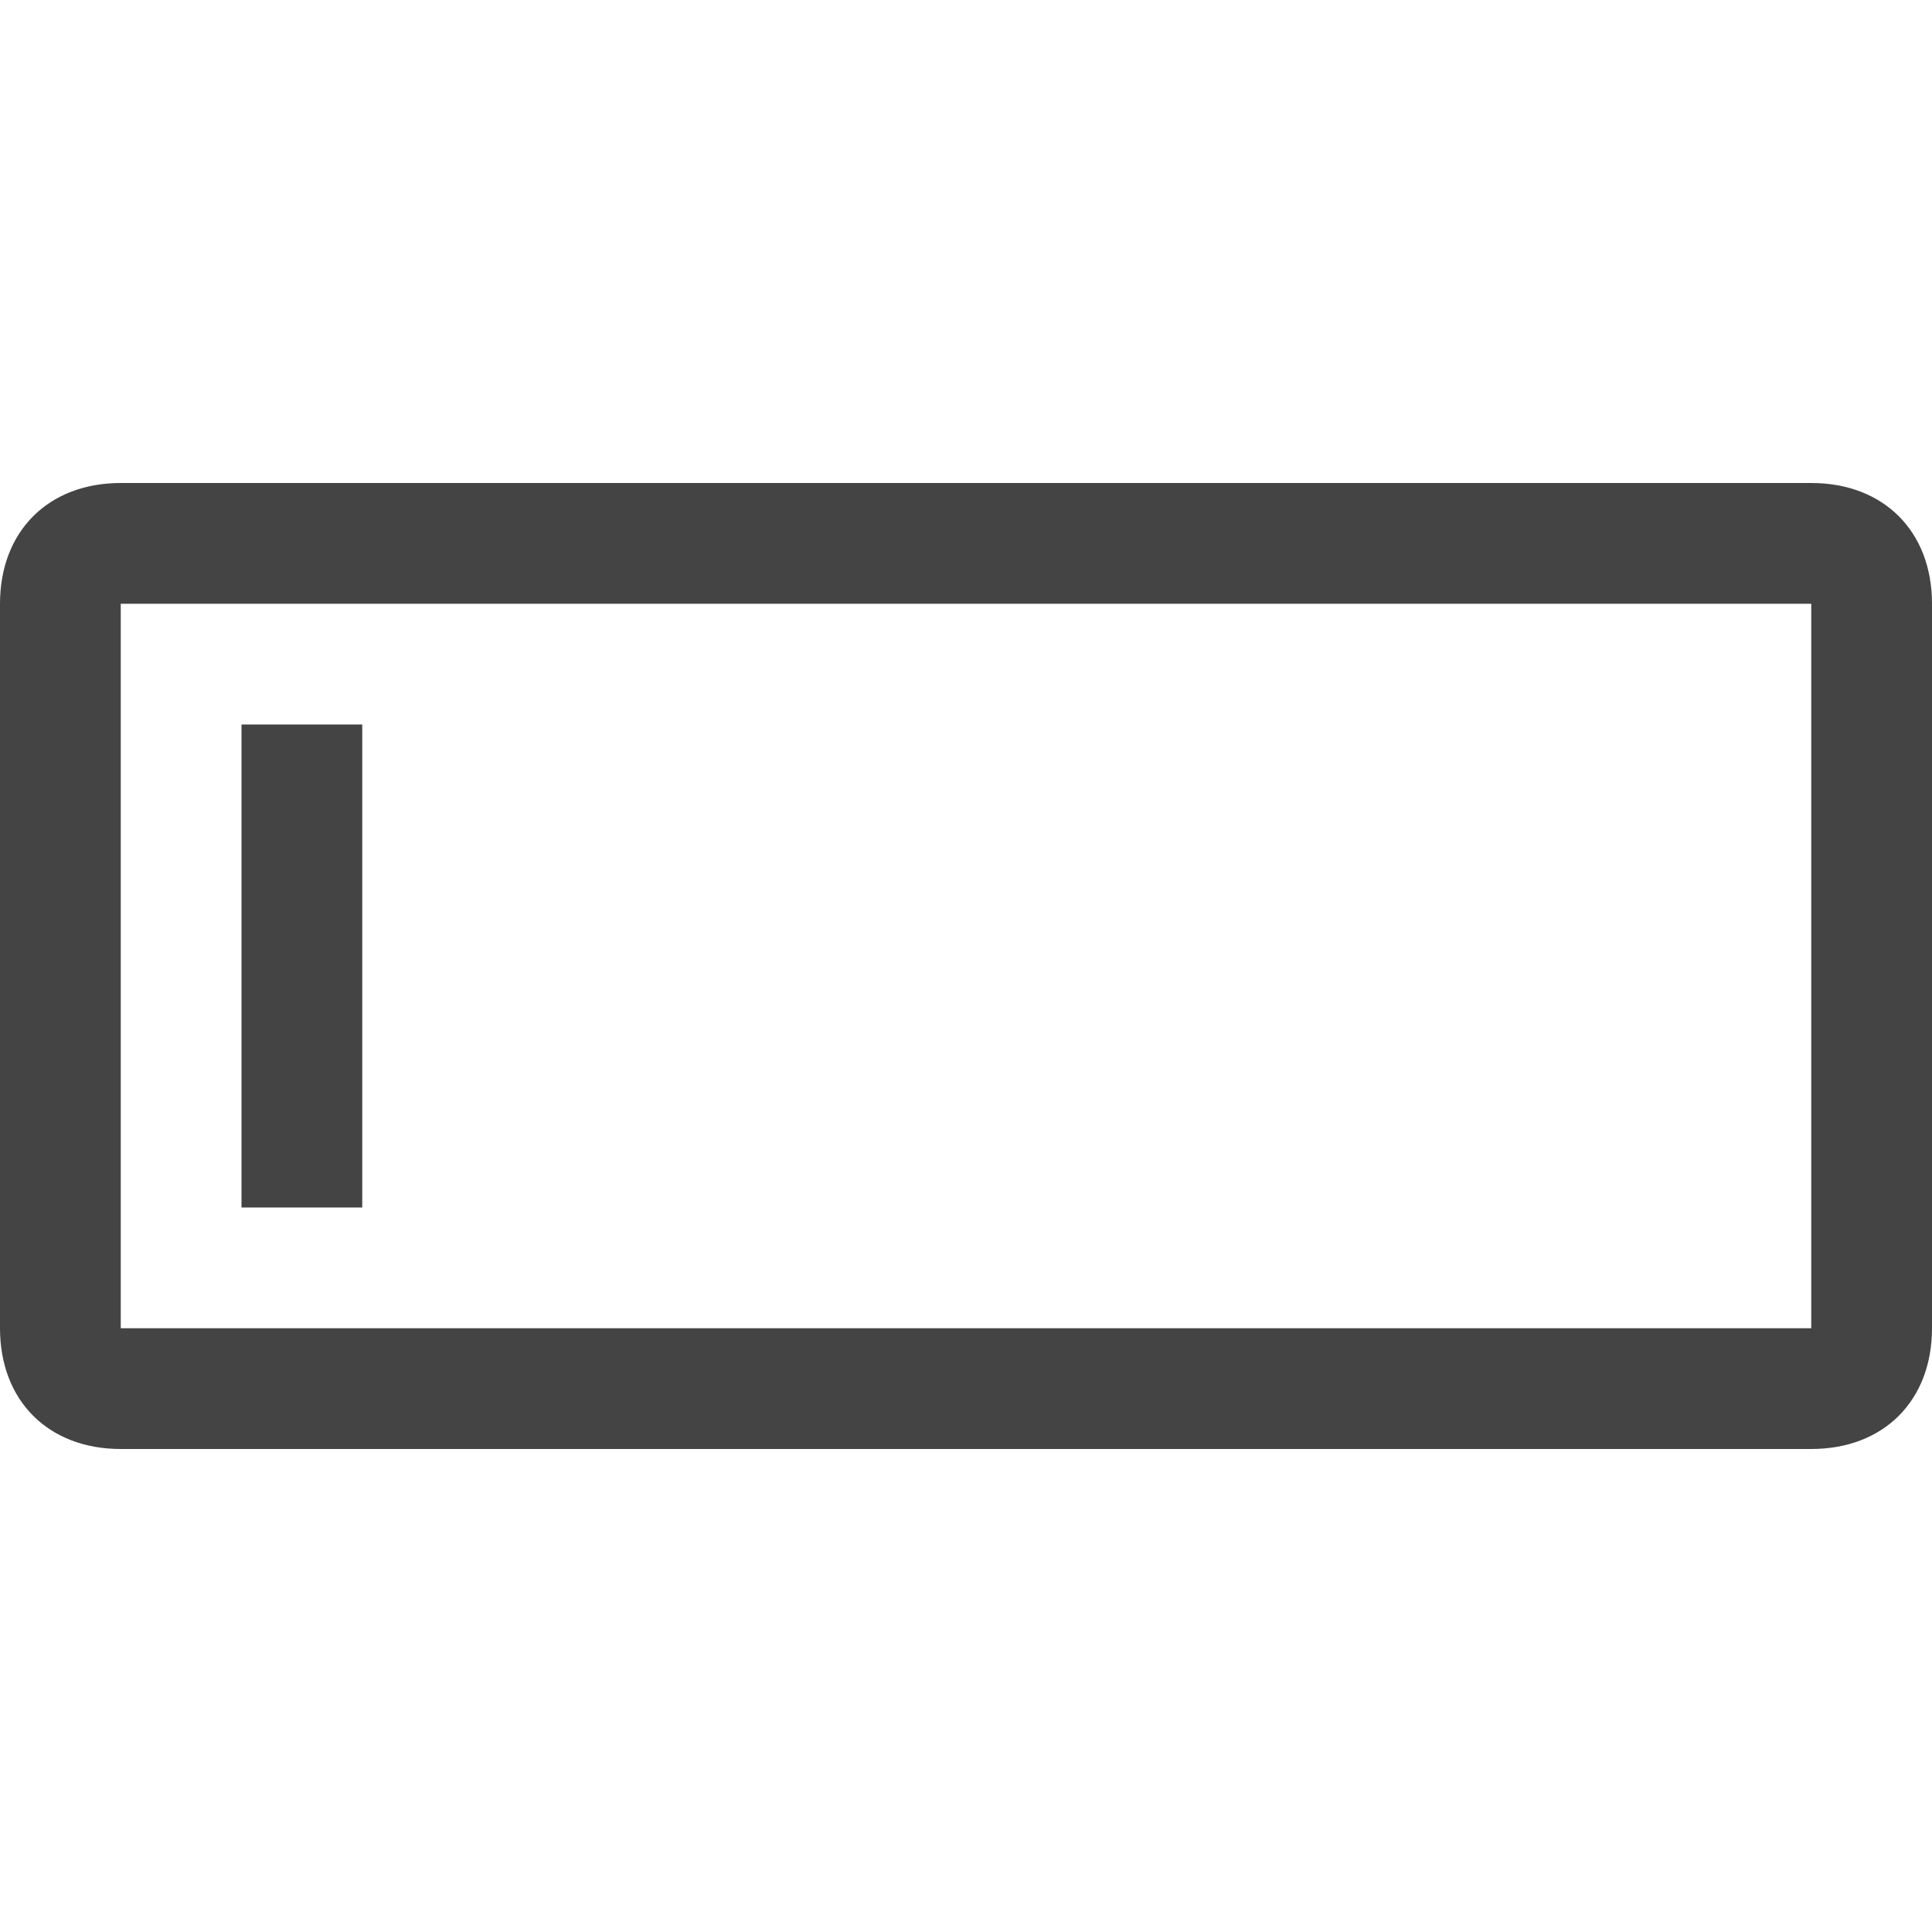
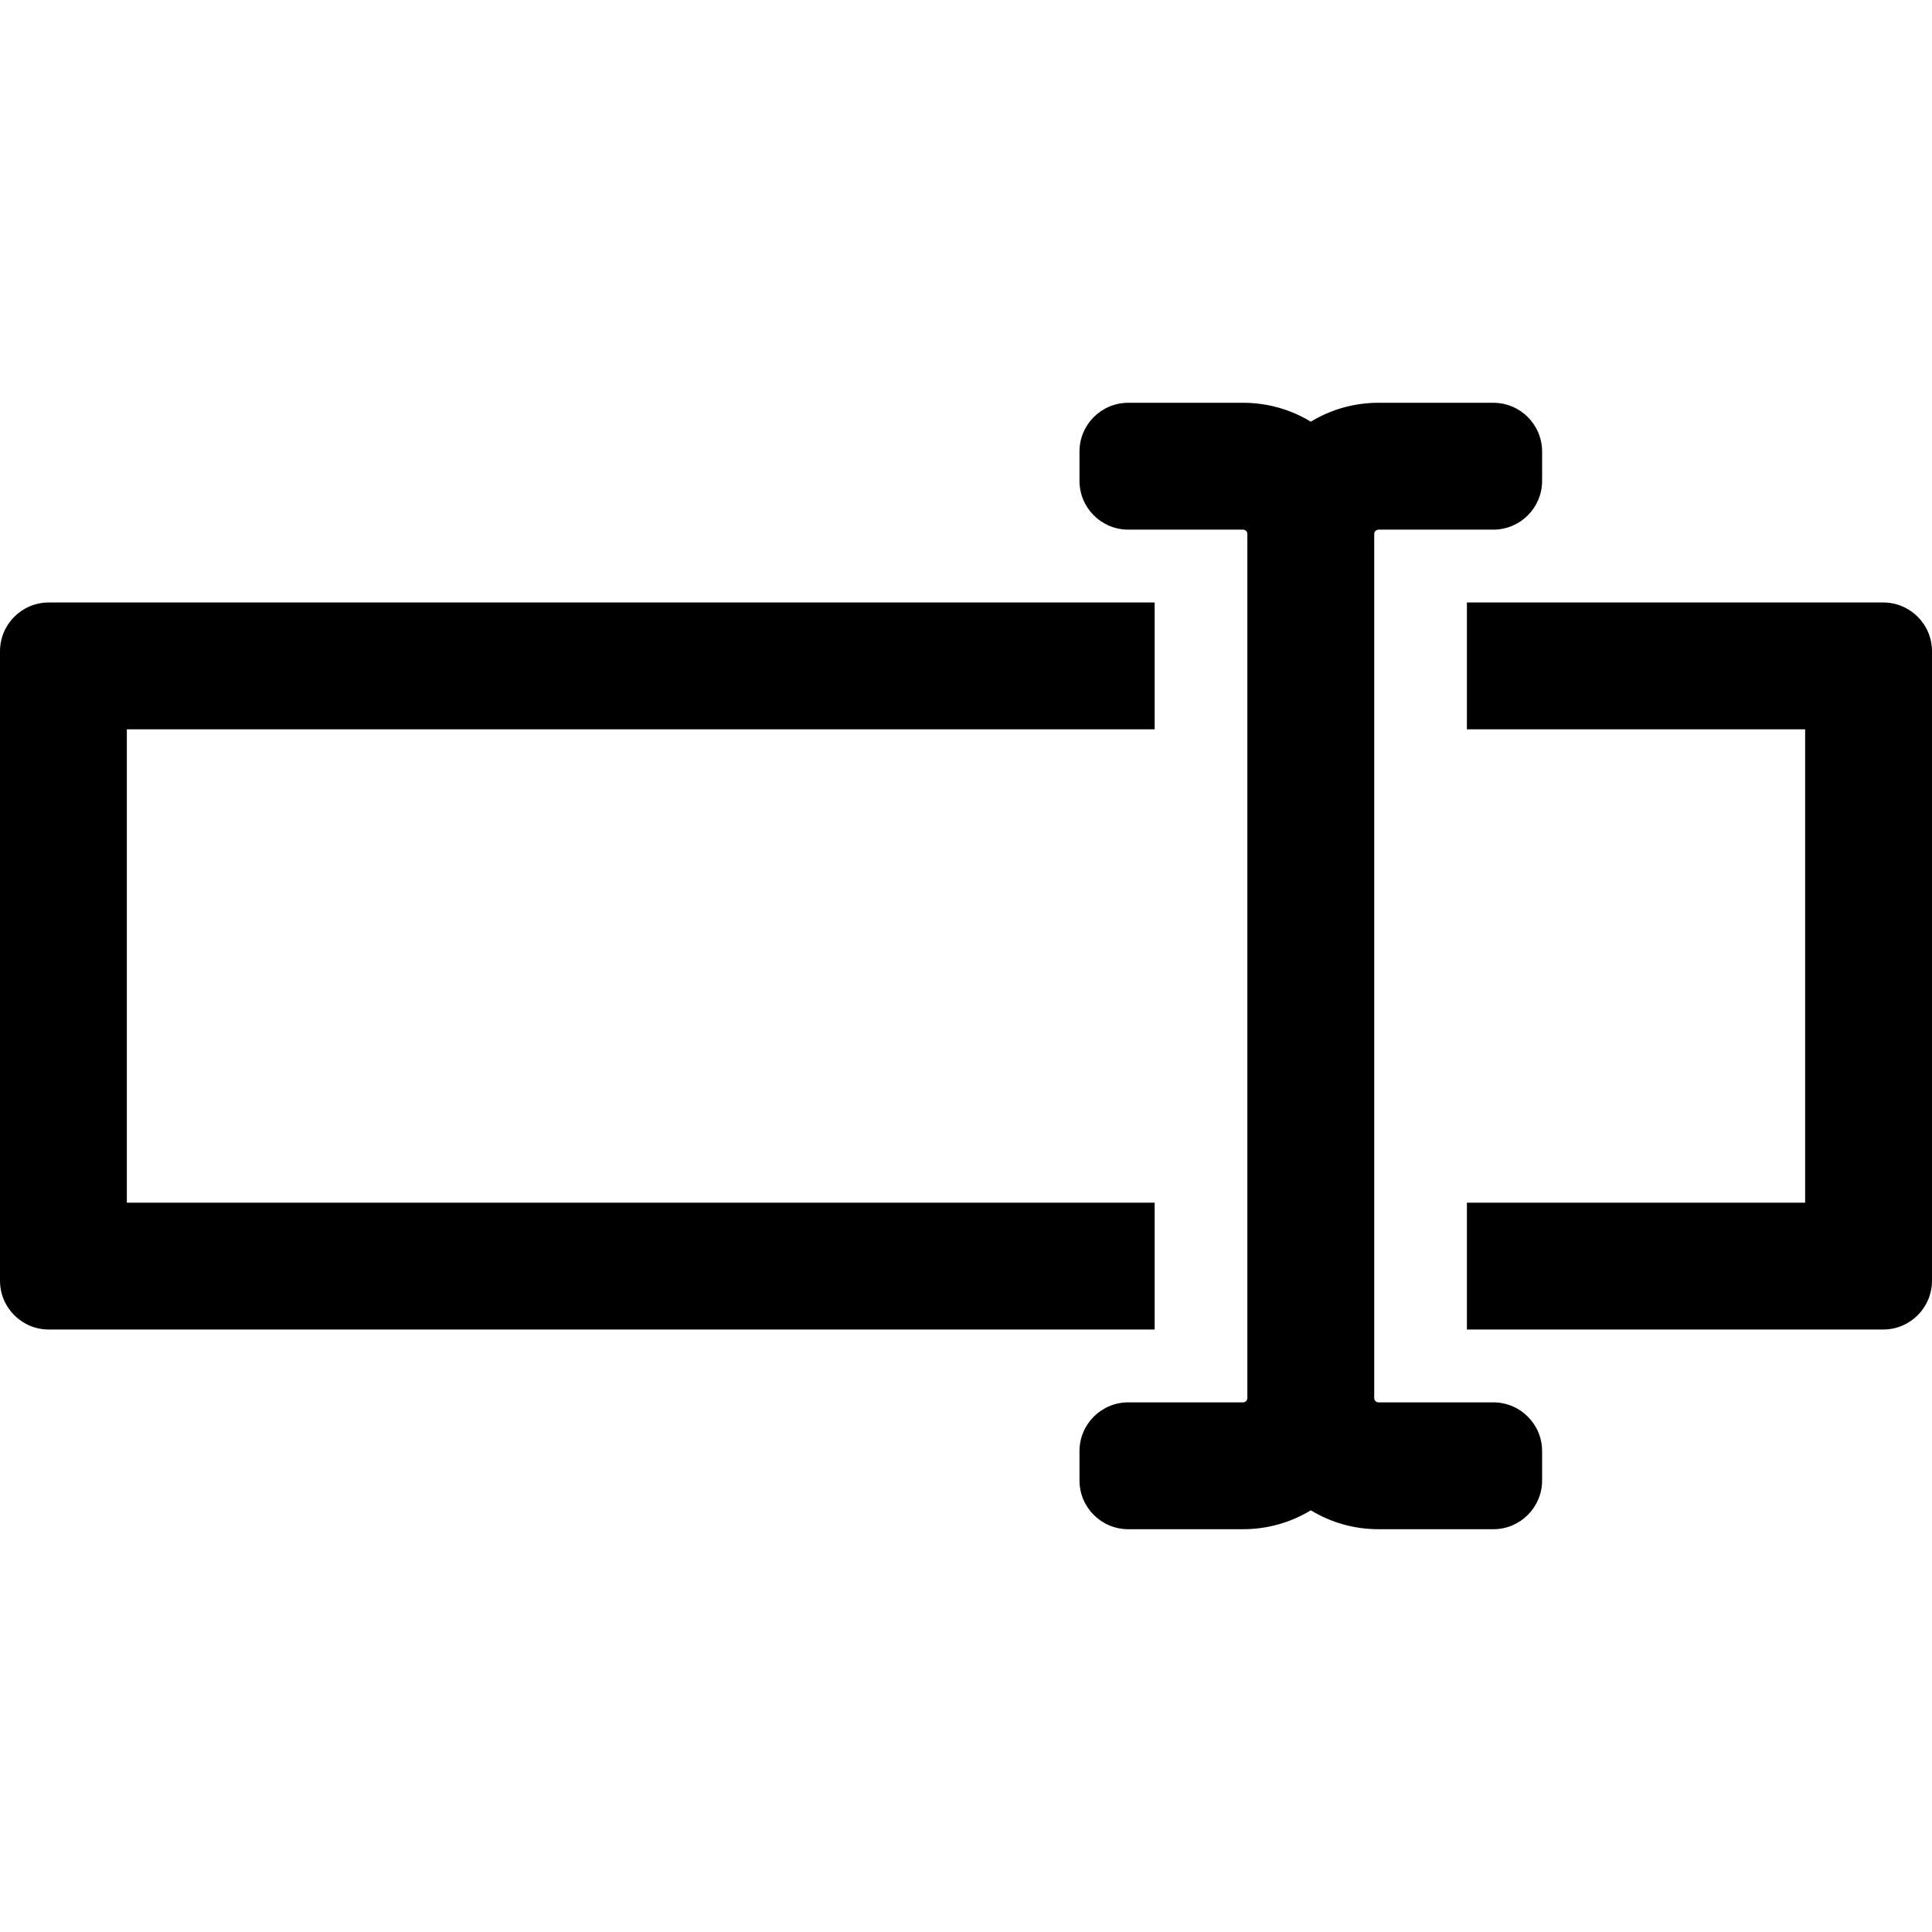
- <svg xmlns="http://www.w3.org/2000/svg" version="1.1" width="16" height="16" viewBox="0 0 16 16">
-   <path fill="#444444" d="M16 5c0-0.6-0.4-1-1-1h-14c-0.6 0-1 0.4-1 1v6c0 0.6 0.4 1 1 1h14c0.6 0 1-0.4 1-1v-6zM15 11h-14v-6h14v6z" />
-   <path fill="#444444" d="M2 6h1v4h-1v-4z" />
+ <svg xmlns="http://www.w3.org/2000/svg" version="1.1" id="Capa_1" x="0px" y="0px" width="395.972px" height="395.972px" viewBox="0 0 395.972 395.972" style="enable-background:new 0 0 395.972 395.972;" xml:space="preserve">
+   <g>
+     <g>
+       <g>
+         <path d="M236.652,149.48v-26H10c-5.523,0-10,4.478-10,10v129.011c0,5.521,4.477,10,10,10h226.652v-26H26V149.48H236.652     L236.652,149.48z" />
+         <path d="M385.973,123.48H300.65v26h69.321v97.011H300.65v26h85.321c5.521,0,10-4.479,10-10V133.48     C395.973,127.958,391.494,123.48,385.973,123.48z" />
+         <path d="M306.062,287.42h-23.53c-0.478,0-0.879-0.401-0.879-0.879V109.433c0-0.479,0.401-0.881,0.879-0.881h23.53     c5.521,0,10-4.478,10-10v-6c0-5.522-4.479-10-10-10h-23.53c-4.937,0-9.693,1.333-13.879,3.874     c-4.188-2.541-8.943-3.874-13.879-3.874h-23.529c-5.523,0-10,4.478-10,10v6c0,5.522,4.477,10,10,10h23.529     c0.477,0,0.879,0.403,0.879,0.881v177.107c0,0.477-0.402,0.879-0.879,0.879h-23.529c-5.523,0-10,4.479-10,10v6     c0,5.521,4.477,10,10,10h23.529c4.936,0,9.692-1.333,13.879-3.874c4.186,2.541,8.942,3.874,13.879,3.874h23.53     c5.521,0,10-4.479,10-10v-6C316.062,291.898,311.584,287.42,306.062,287.42z" />
+       </g>
+     </g>
+   </g>
+   <g>
+ </g>
+   <g>
+ </g>
+   <g>
+ </g>
+   <g>
+ </g>
+   <g>
+ </g>
+   <g>
+ </g>
+   <g>
+ </g>
+   <g>
+ </g>
+   <g>
+ </g>
+   <g>
+ </g>
+   <g>
+ </g>
+   <g>
+ </g>
+   <g>
+ </g>
+   <g>
+ </g>
+   <g>
+ </g>
</svg>
